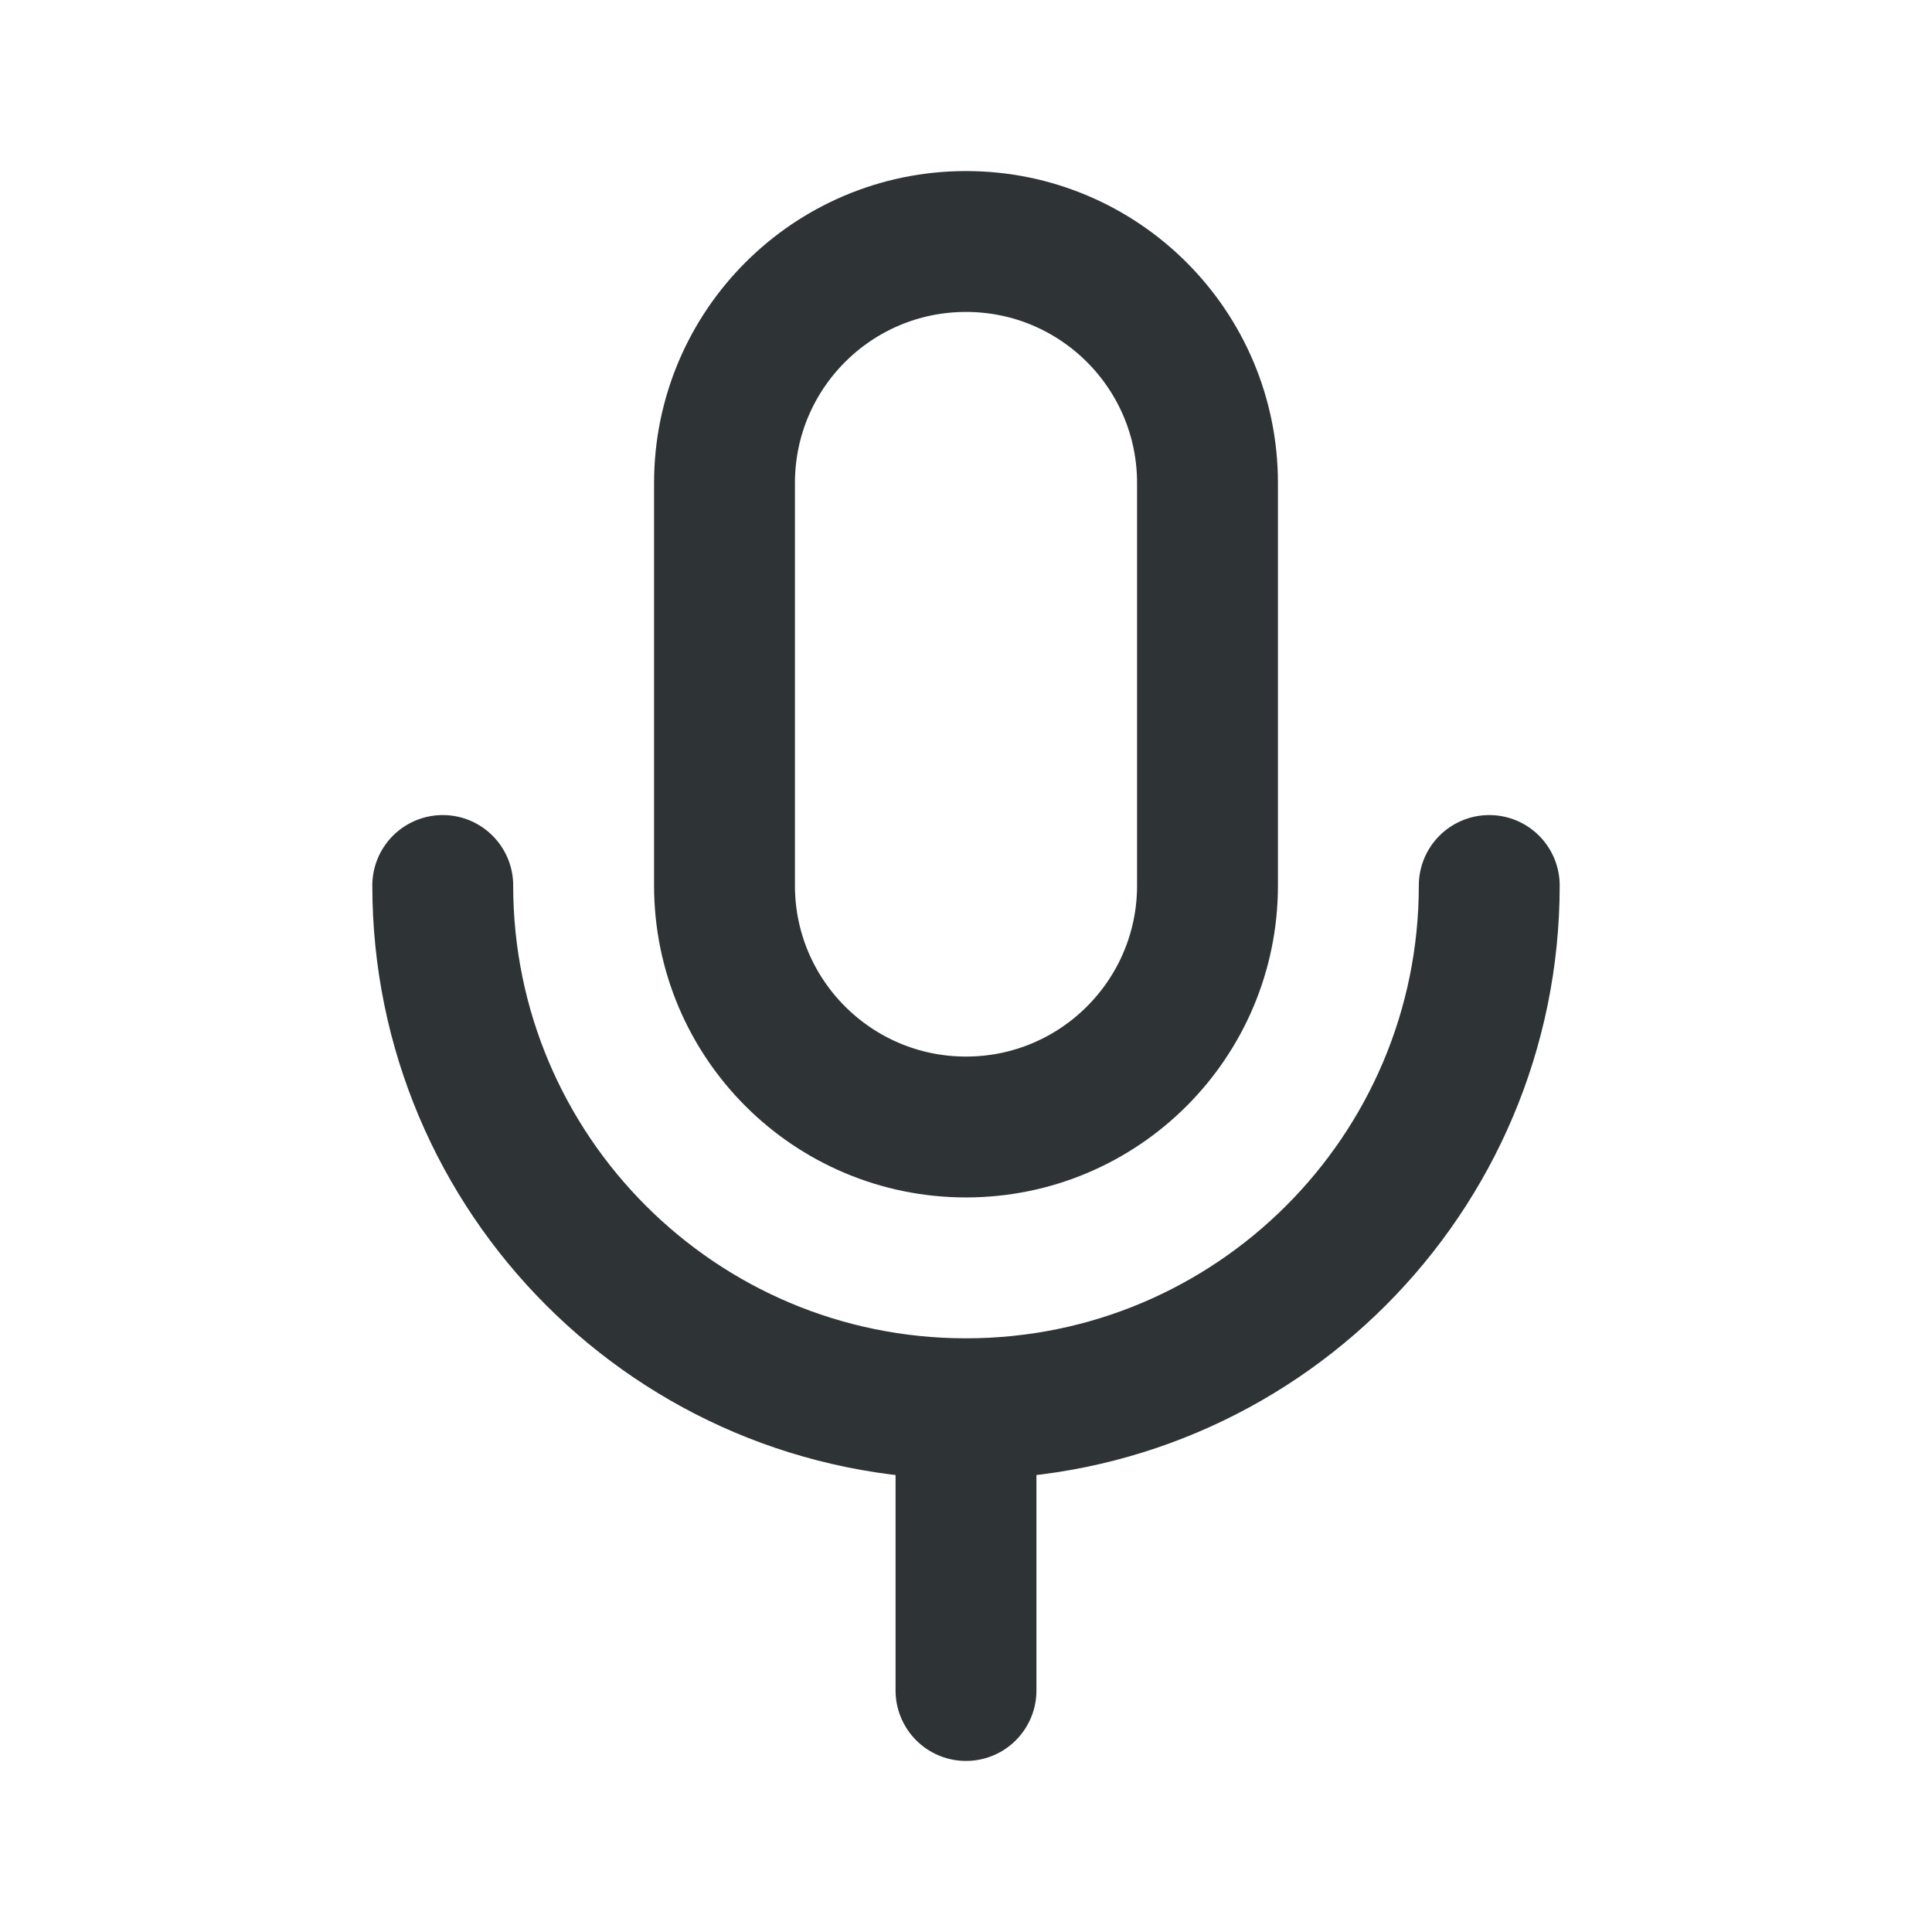
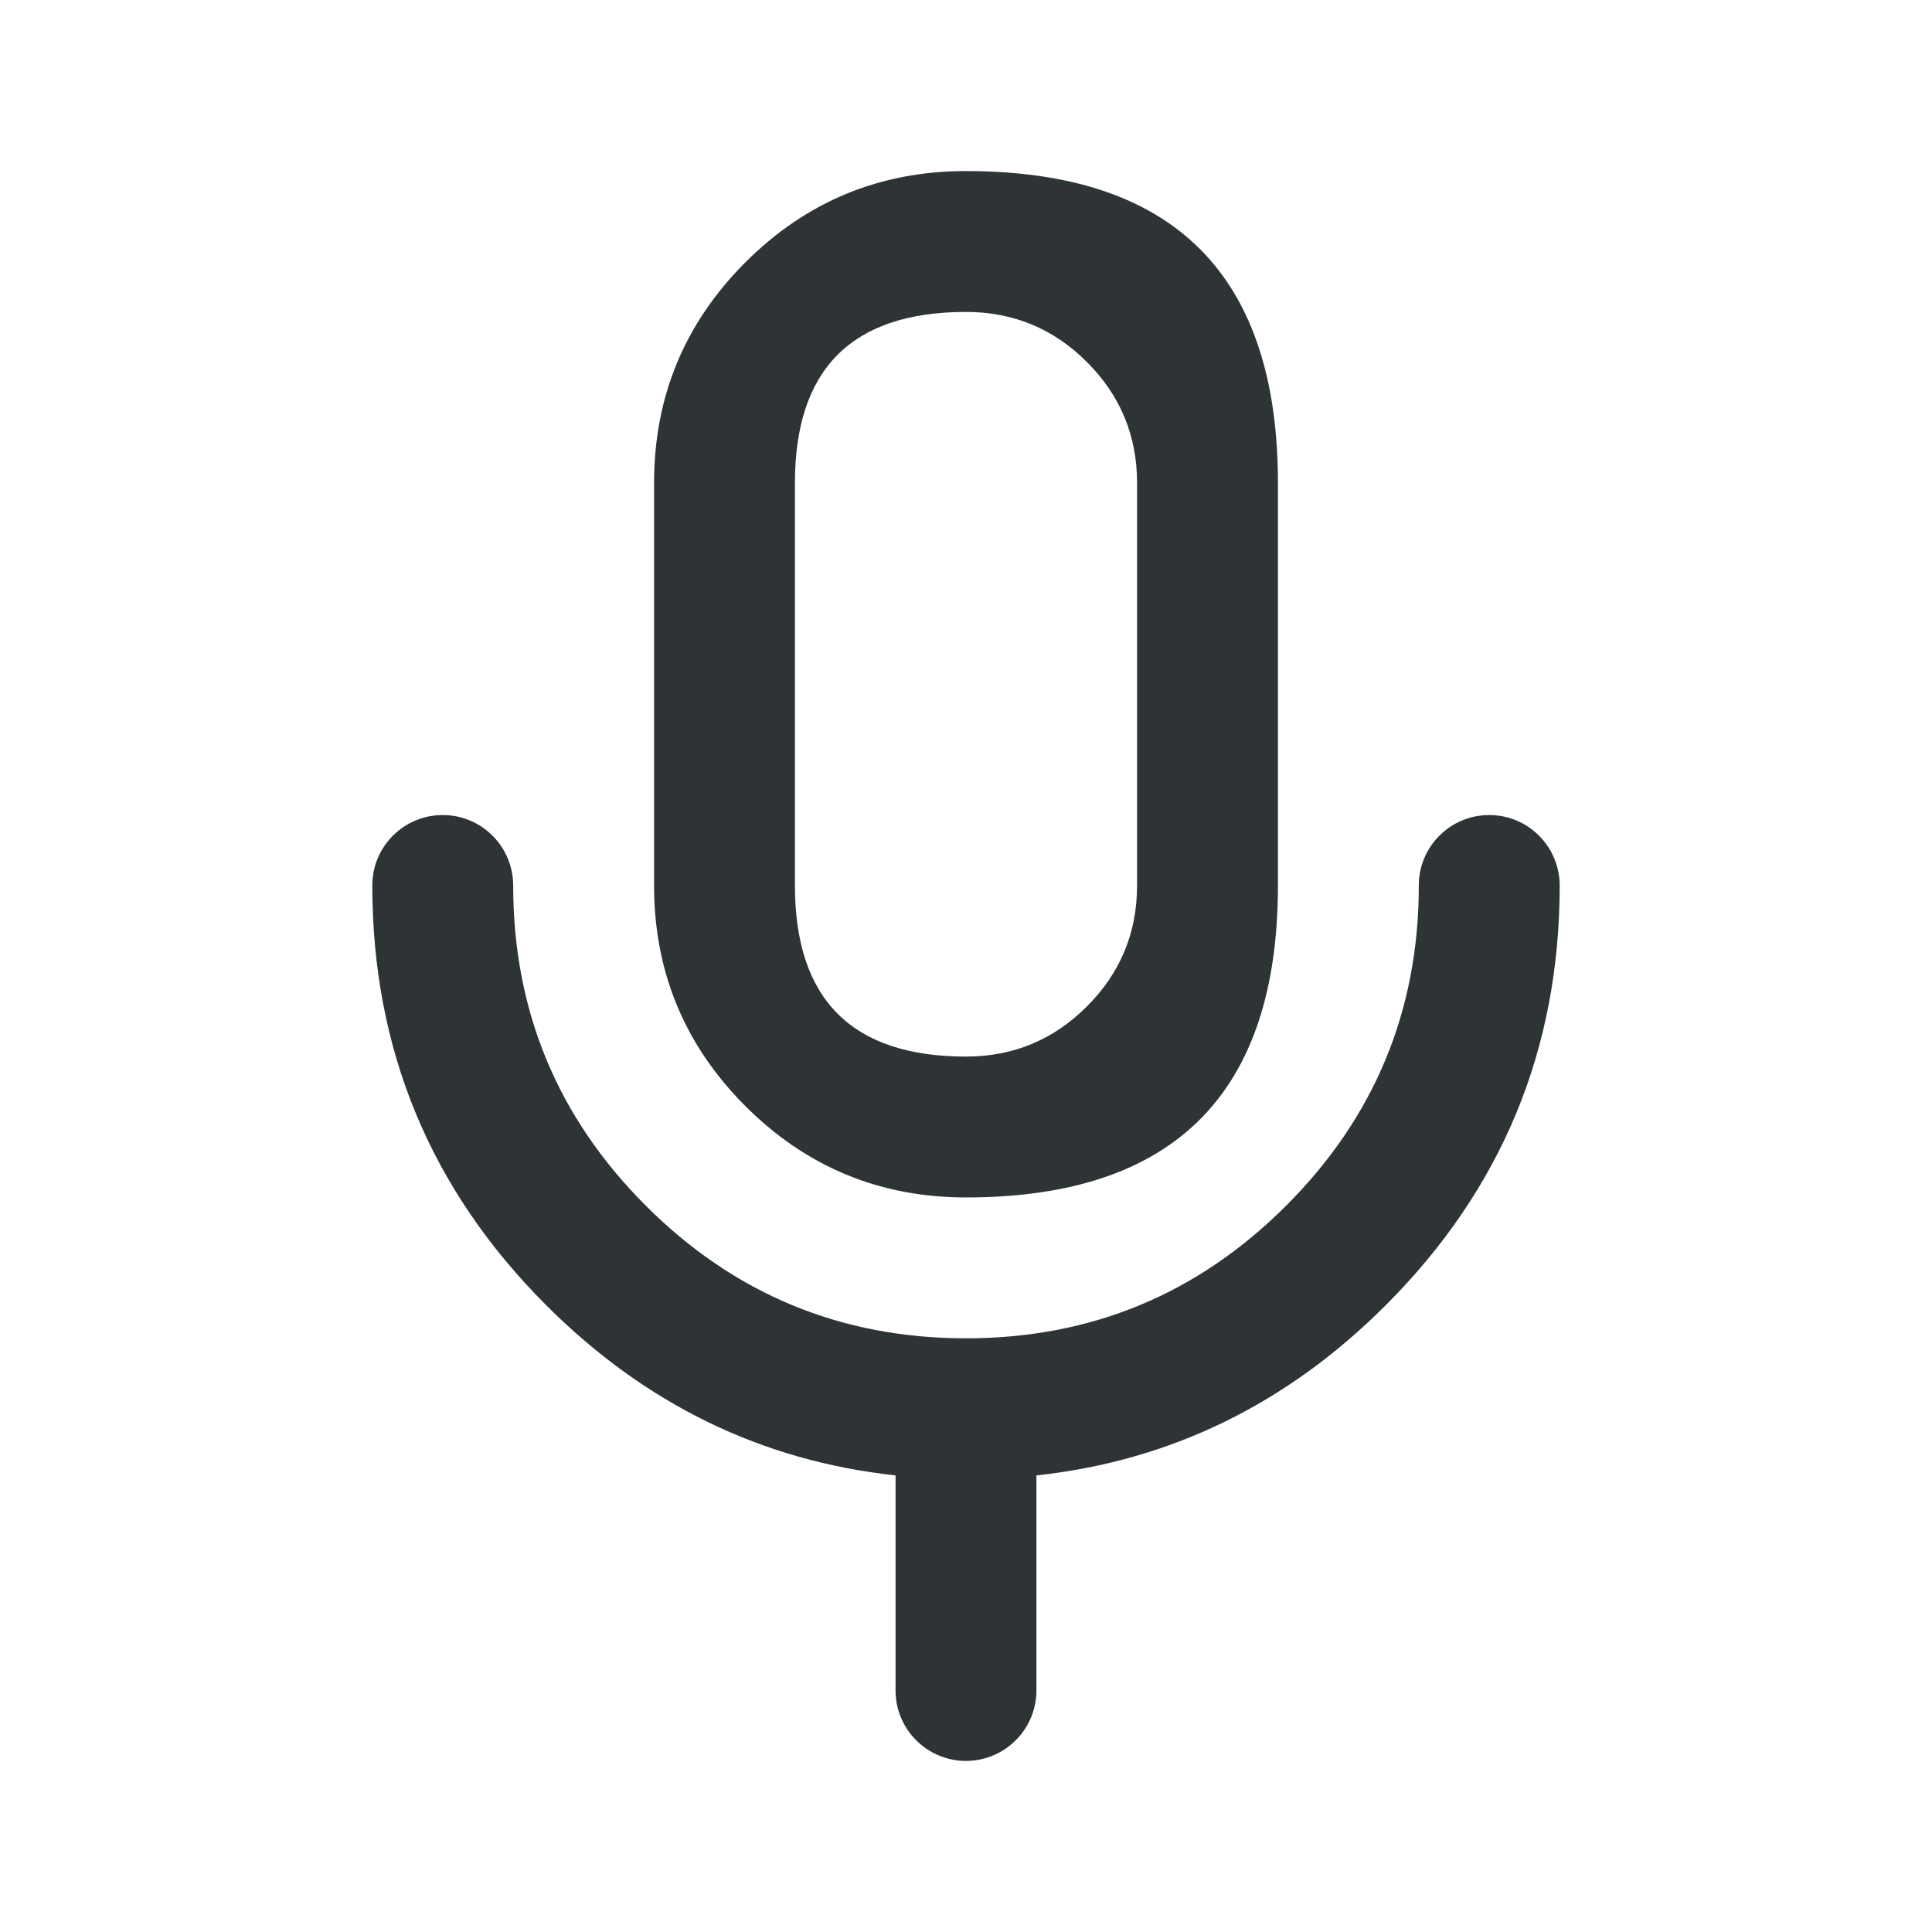
- <svg xmlns="http://www.w3.org/2000/svg" viewBox="0 0 24 24" fill="none" stroke="#2e3436" stroke-width="1.75" stroke-linecap="round" stroke-linejoin="round">
-   <rect x="9" y="3" width="6" height="11" rx="3" />
-   <path d="M5.5 11a6.5 6.5 0 0 0 13 0M12 17.5V21" />
+ <svg xmlns="http://www.w3.org/2000/svg" viewBox="0 0 24 24">
+   <path fill="#2e3436" fill-rule="evenodd" d="M15.875 6Q15.875 2.125 12 2.125Q10.394 2.125 9.259 3.259Q8.125 4.394 8.125 6L8.125 11Q8.125 12.605 9.259 13.74Q10.394 14.875 12 14.875Q15.875 14.875 15.875 11L15.875 6ZM9.875 6Q9.875 3.875 12 3.875Q12.880 3.875 13.502 4.497Q14.125 5.119 14.125 6L14.125 11Q14.125 11.880 13.502 12.502Q12.880 13.125 12 13.125Q9.875 13.125 9.875 11L9.875 6ZM6.375 11Q6.375 13.33 8.022 14.977Q9.670 16.625 12 16.625Q14.33 16.625 15.977 14.977Q17.625 13.33 17.625 11Q17.625 10.913 17.641 10.829Q17.658 10.744 17.691 10.665Q17.724 10.585 17.772 10.513Q17.820 10.442 17.881 10.381Q17.942 10.320 18.013 10.272Q18.085 10.224 18.165 10.191Q18.244 10.158 18.329 10.141Q18.413 10.125 18.5 10.125Q18.586 10.125 18.670 10.141Q18.755 10.158 18.834 10.191Q18.914 10.224 18.986 10.272Q19.057 10.320 19.118 10.381Q19.179 10.442 19.227 10.513Q19.275 10.585 19.308 10.665Q19.341 10.744 19.358 10.829Q19.375 10.913 19.375 11Q19.375 14.054 17.214 16.214Q15.371 18.058 12.875 18.328L12.875 21Q12.875 21.086 12.858 21.170Q12.841 21.255 12.808 21.334Q12.775 21.414 12.727 21.486Q12.679 21.557 12.618 21.618Q12.557 21.679 12.486 21.727Q12.414 21.775 12.334 21.808Q12.255 21.841 12.170 21.858Q12.086 21.875 12 21.875Q11.913 21.875 11.829 21.858Q11.744 21.841 11.665 21.808Q11.585 21.775 11.513 21.727Q11.442 21.679 11.381 21.618Q11.320 21.557 11.272 21.486Q11.224 21.414 11.191 21.334Q11.158 21.255 11.141 21.170Q11.125 21.086 11.125 21L11.125 18.328Q8.629 18.058 6.785 16.214Q4.625 14.054 4.625 11Q4.625 10.913 4.641 10.829Q4.658 10.744 4.691 10.665Q4.724 10.585 4.772 10.513Q4.820 10.442 4.881 10.381Q4.942 10.320 5.013 10.272Q5.085 10.224 5.165 10.191Q5.244 10.158 5.329 10.141Q5.413 10.125 5.5 10.125Q5.586 10.125 5.670 10.141Q5.755 10.158 5.834 10.191Q5.914 10.224 5.986 10.272Q6.057 10.320 6.118 10.381Q6.179 10.442 6.227 10.513Q6.275 10.585 6.308 10.665Q6.341 10.744 6.358 10.829Q6.375 10.913 6.375 11Z" />
</svg>
